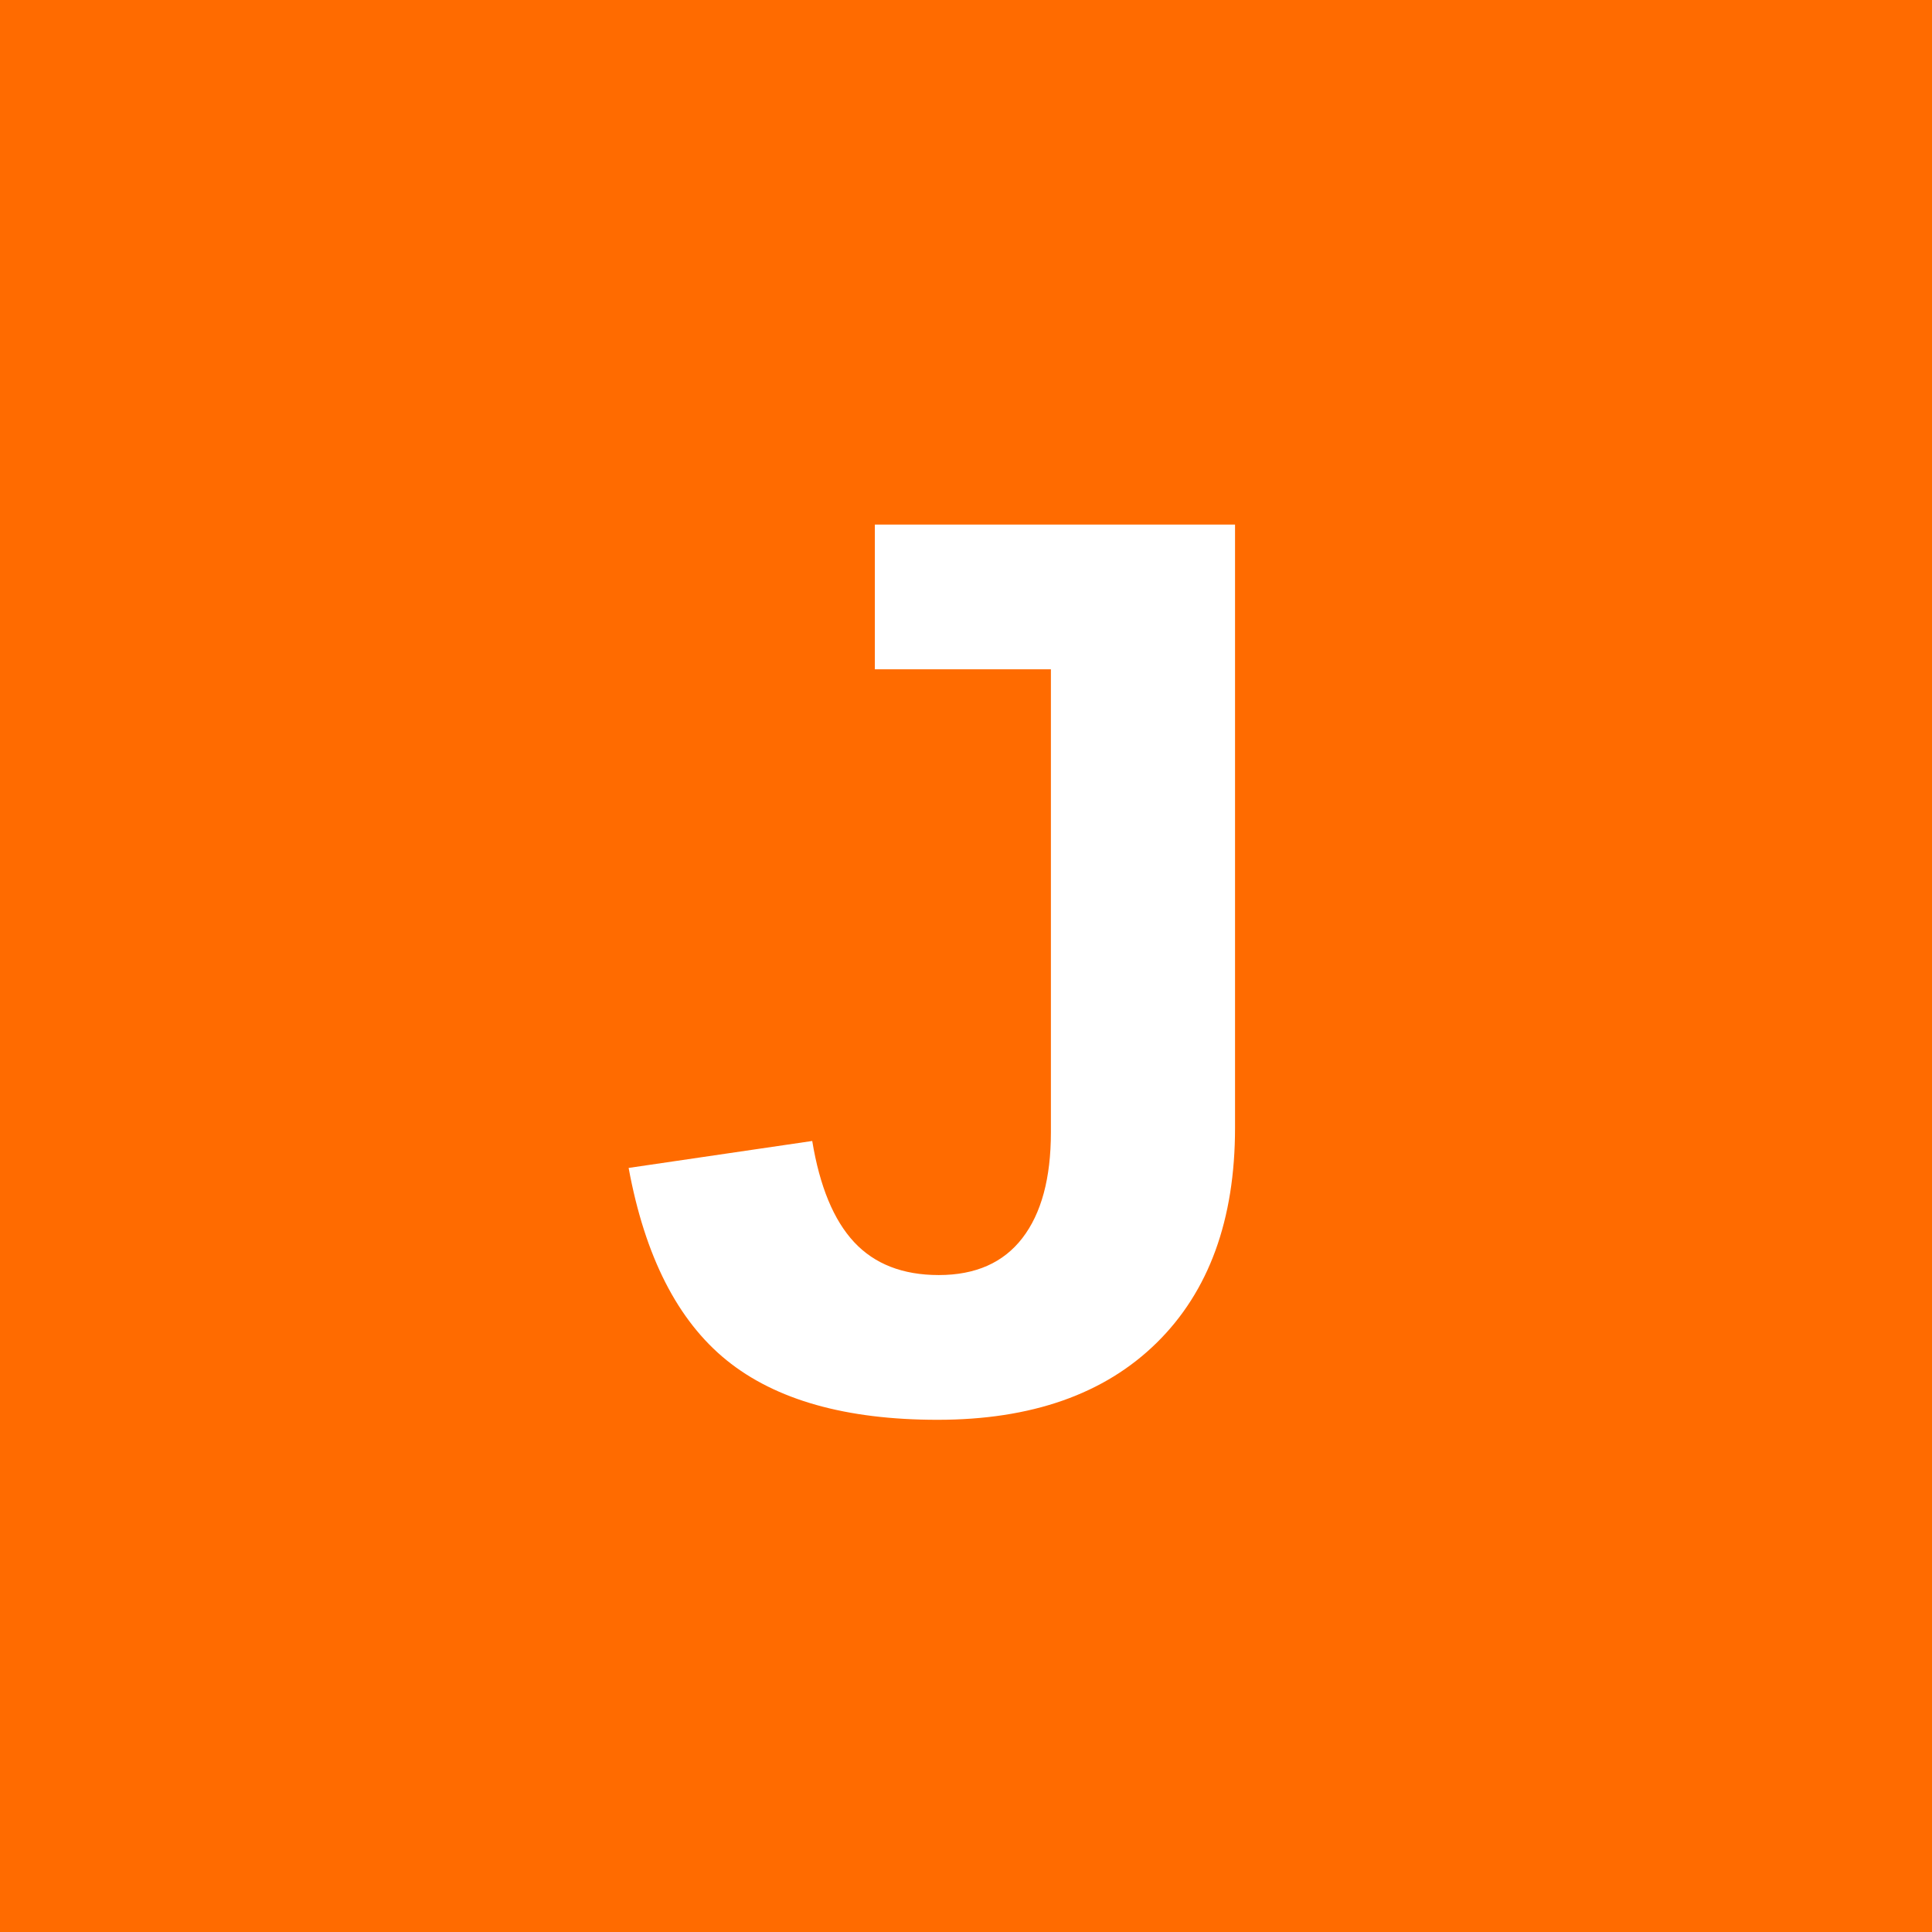
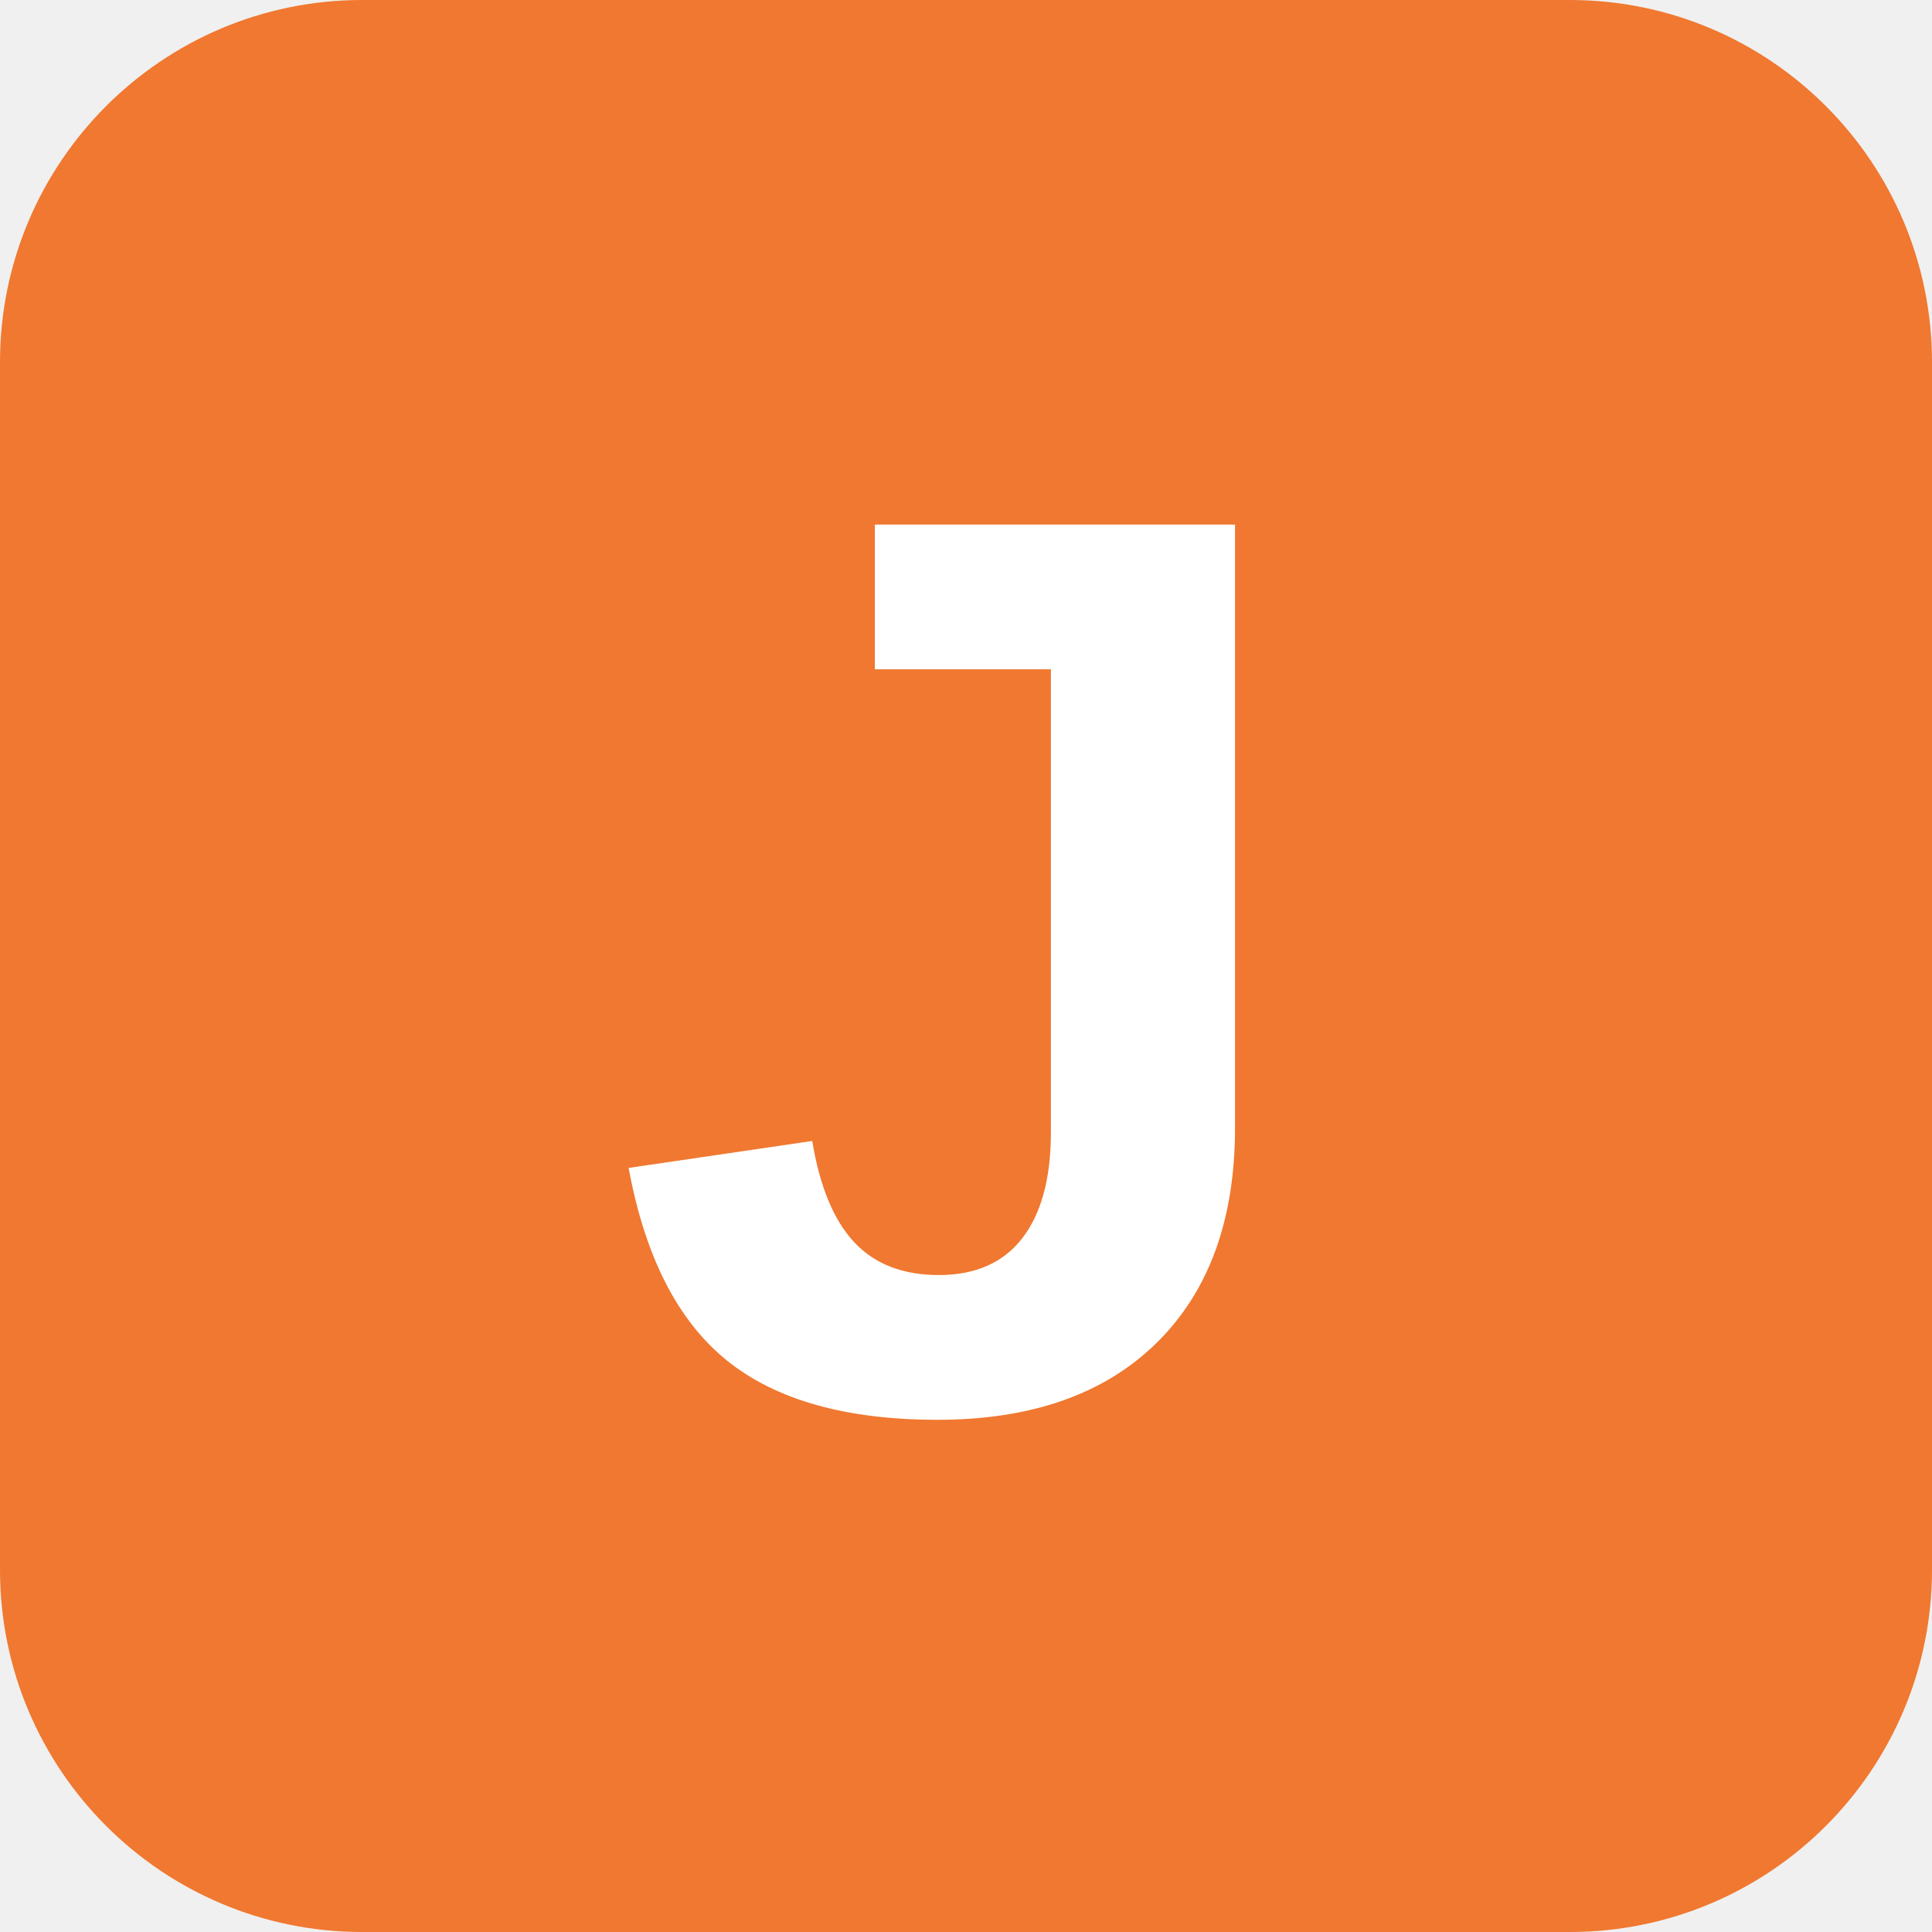
<svg xmlns="http://www.w3.org/2000/svg" viewBox="0 0 512 512">
-   <rect width="512" height="512" fill="#FF6B00" />
+   <rect width="512" height="512" rx="96" ry="96" fill="#F07830" />
  <text x="50%" y="54%" text-anchor="middle" dominant-baseline="middle" font-family="Arial Rounded MT Bold, Arial Black, Arial, sans-serif" font-size="340" font-weight="900" fill="#ffffff">J</text>
</svg>
